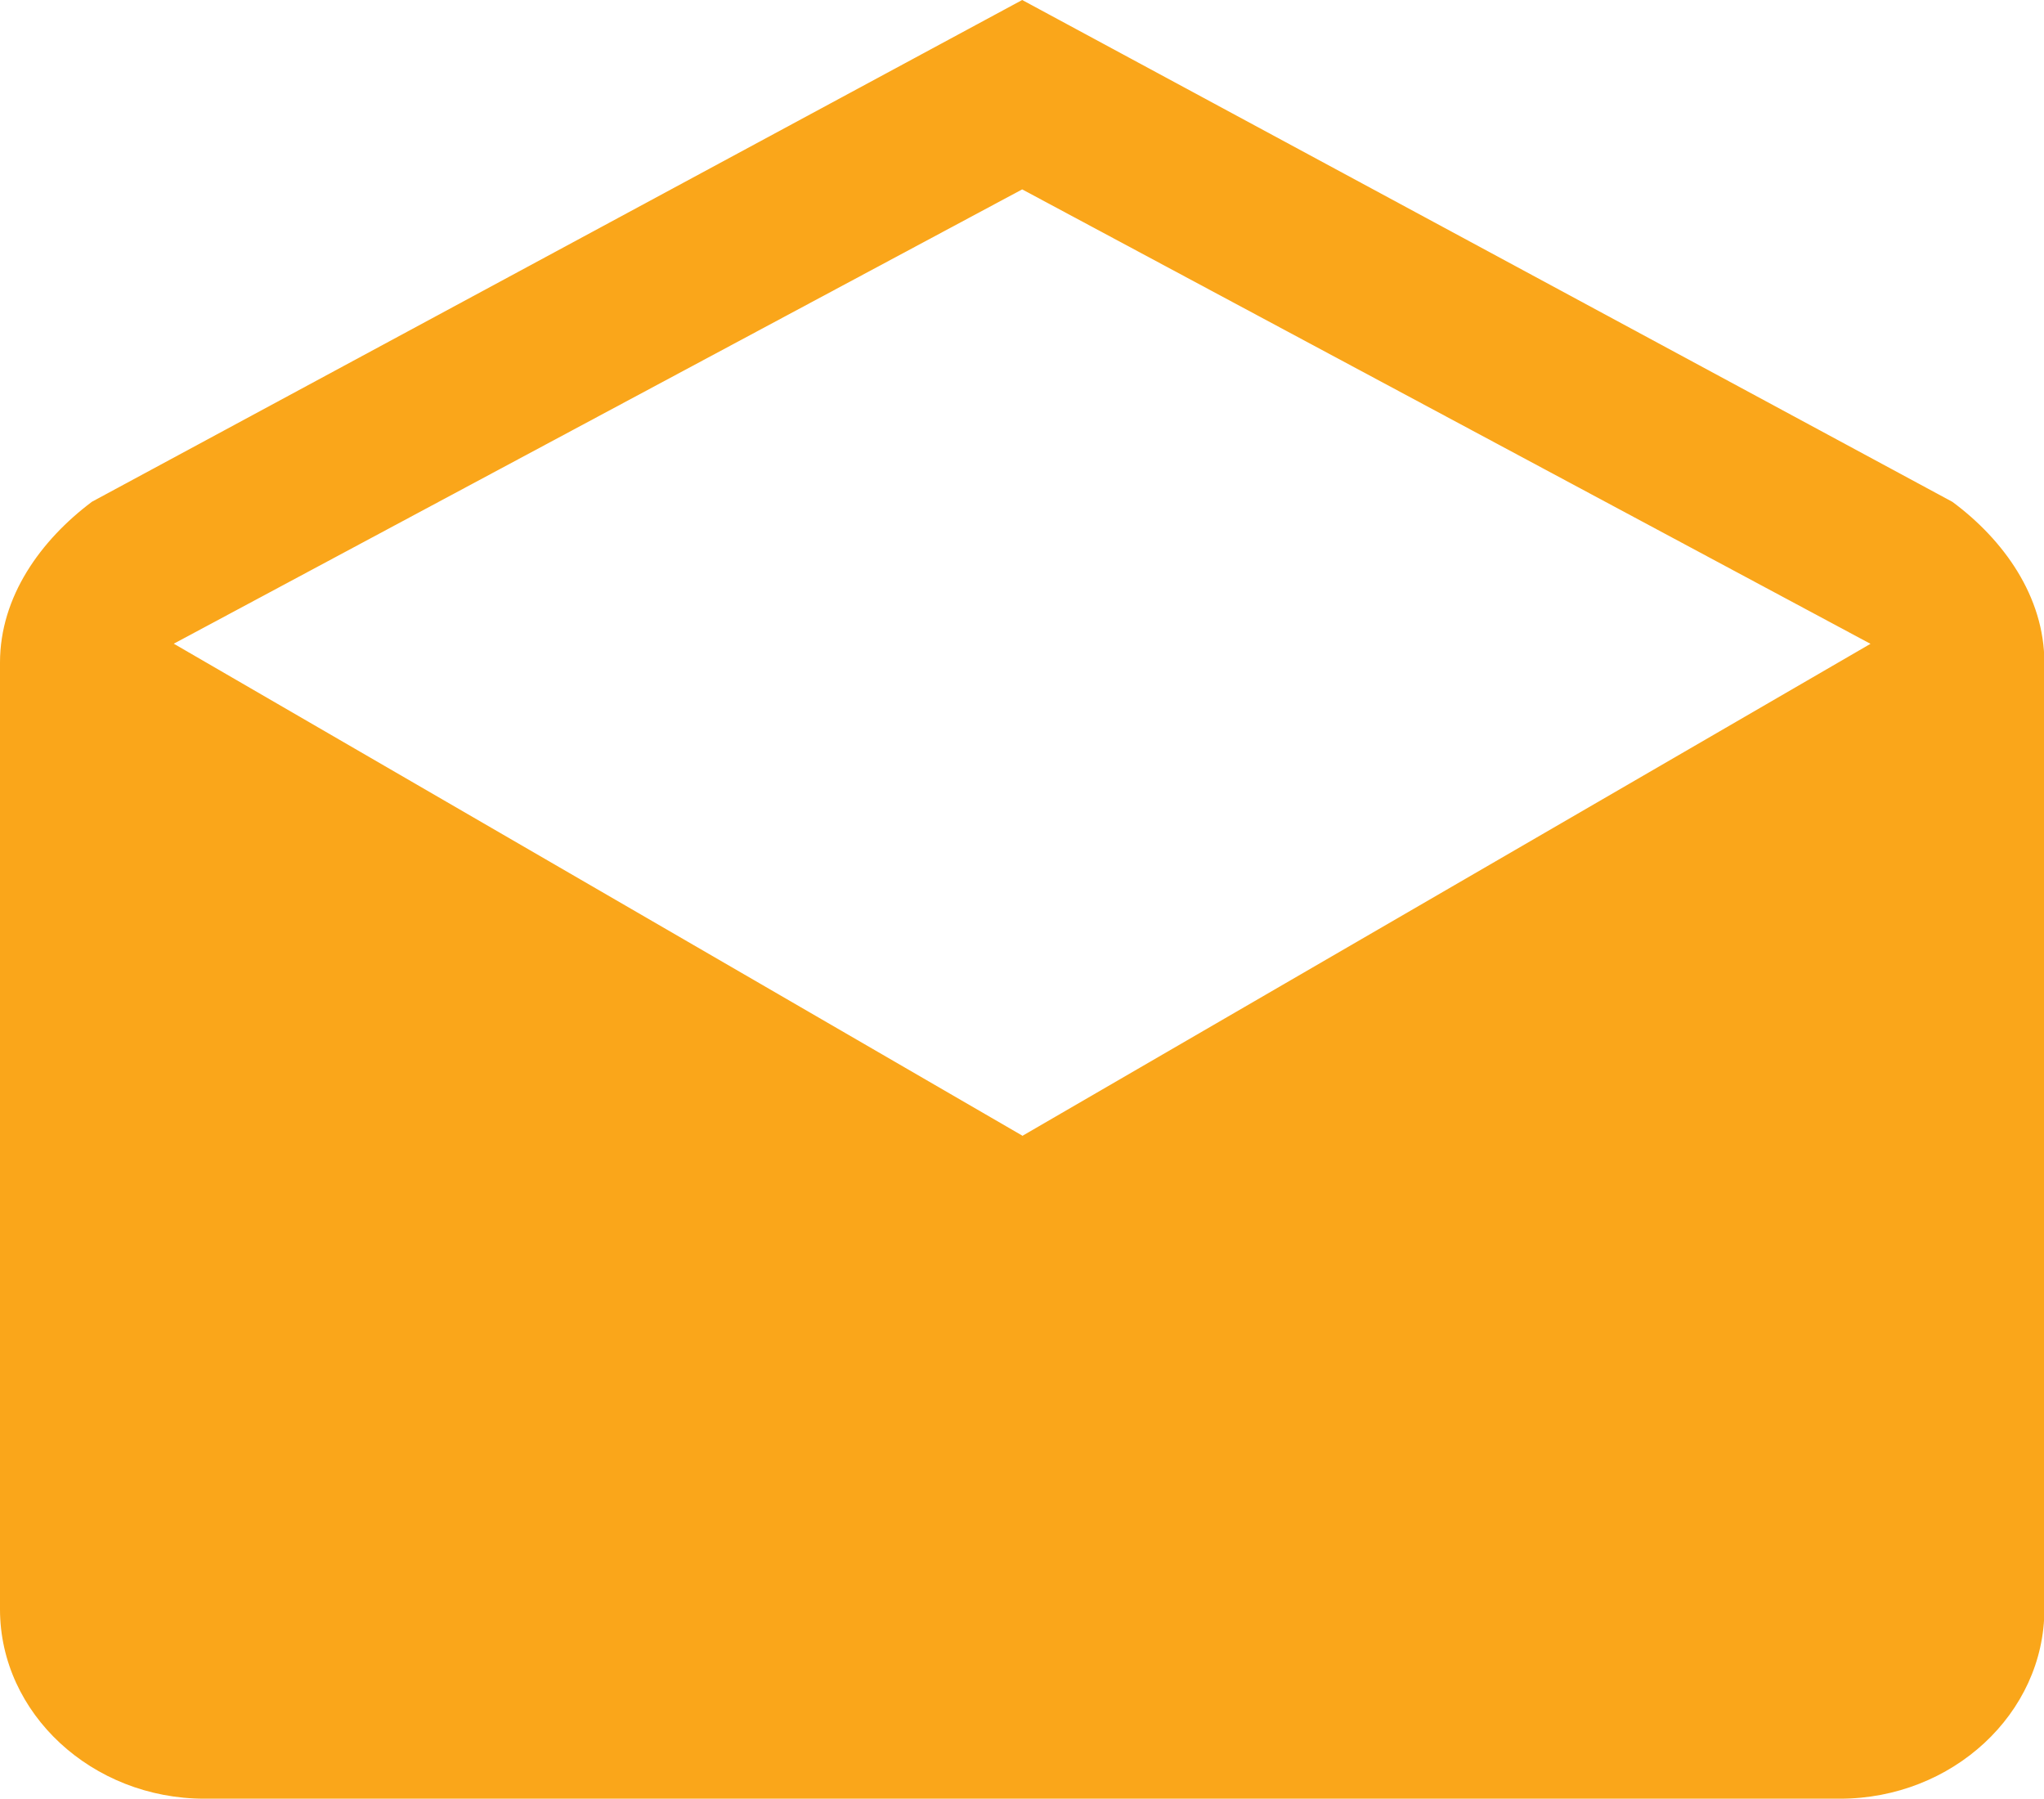
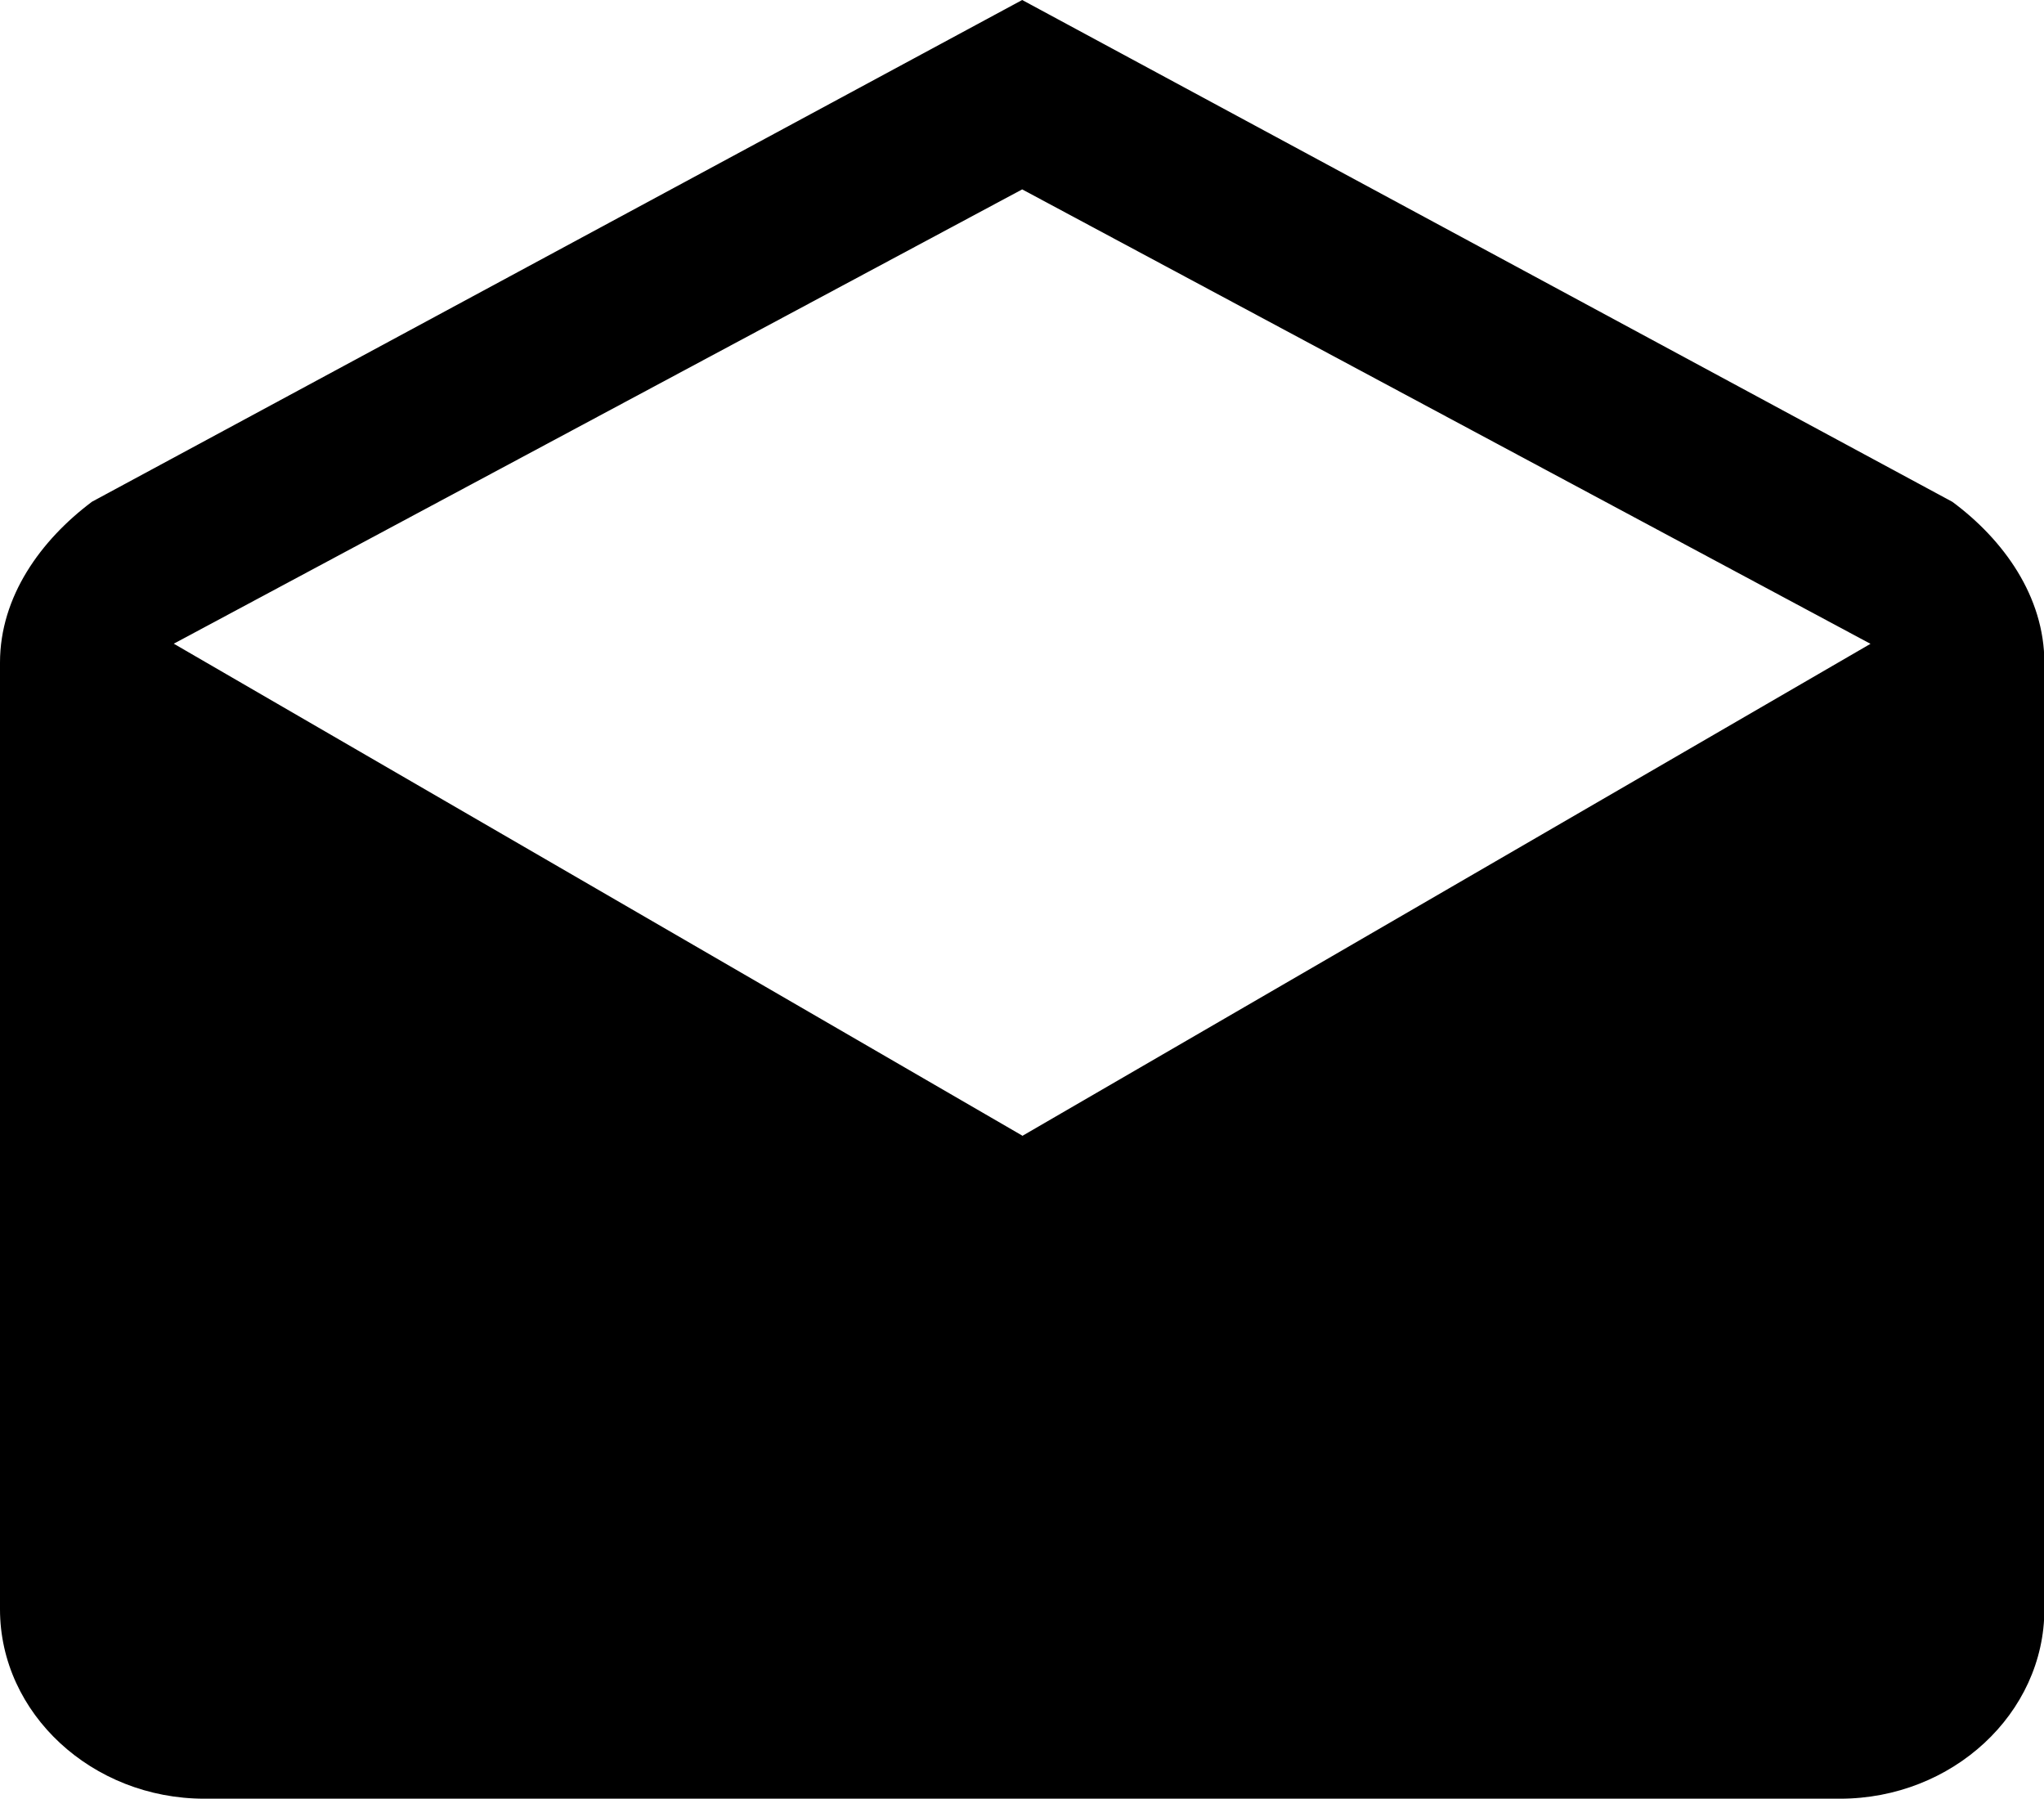
- <svg xmlns="http://www.w3.org/2000/svg" id="图层_1" data-name="图层 1" viewBox="0 0 159.97 140.75">
-   <defs>
-     <style>.cls-1{fill:#faa61a;fill-rule:evenodd;}</style>
-   </defs>
+ <svg viewBox="0 0 159.97 140.75">
  <path class="cls-1" d="M160,51.86c0-5.19-3.2-9.63-7.2-12.59L80,0,7.2,39.26c-4,3-7.2,7.41-7.2,12.59v74.08c0,8.15,7.2,14.82,16,14.82H144c8.8,0,16-6.67,16-14.82V51.86Zm-80,37L13.6,50.37,80,14.82l66.39,35.56L80,88.89Z" />
</svg>
